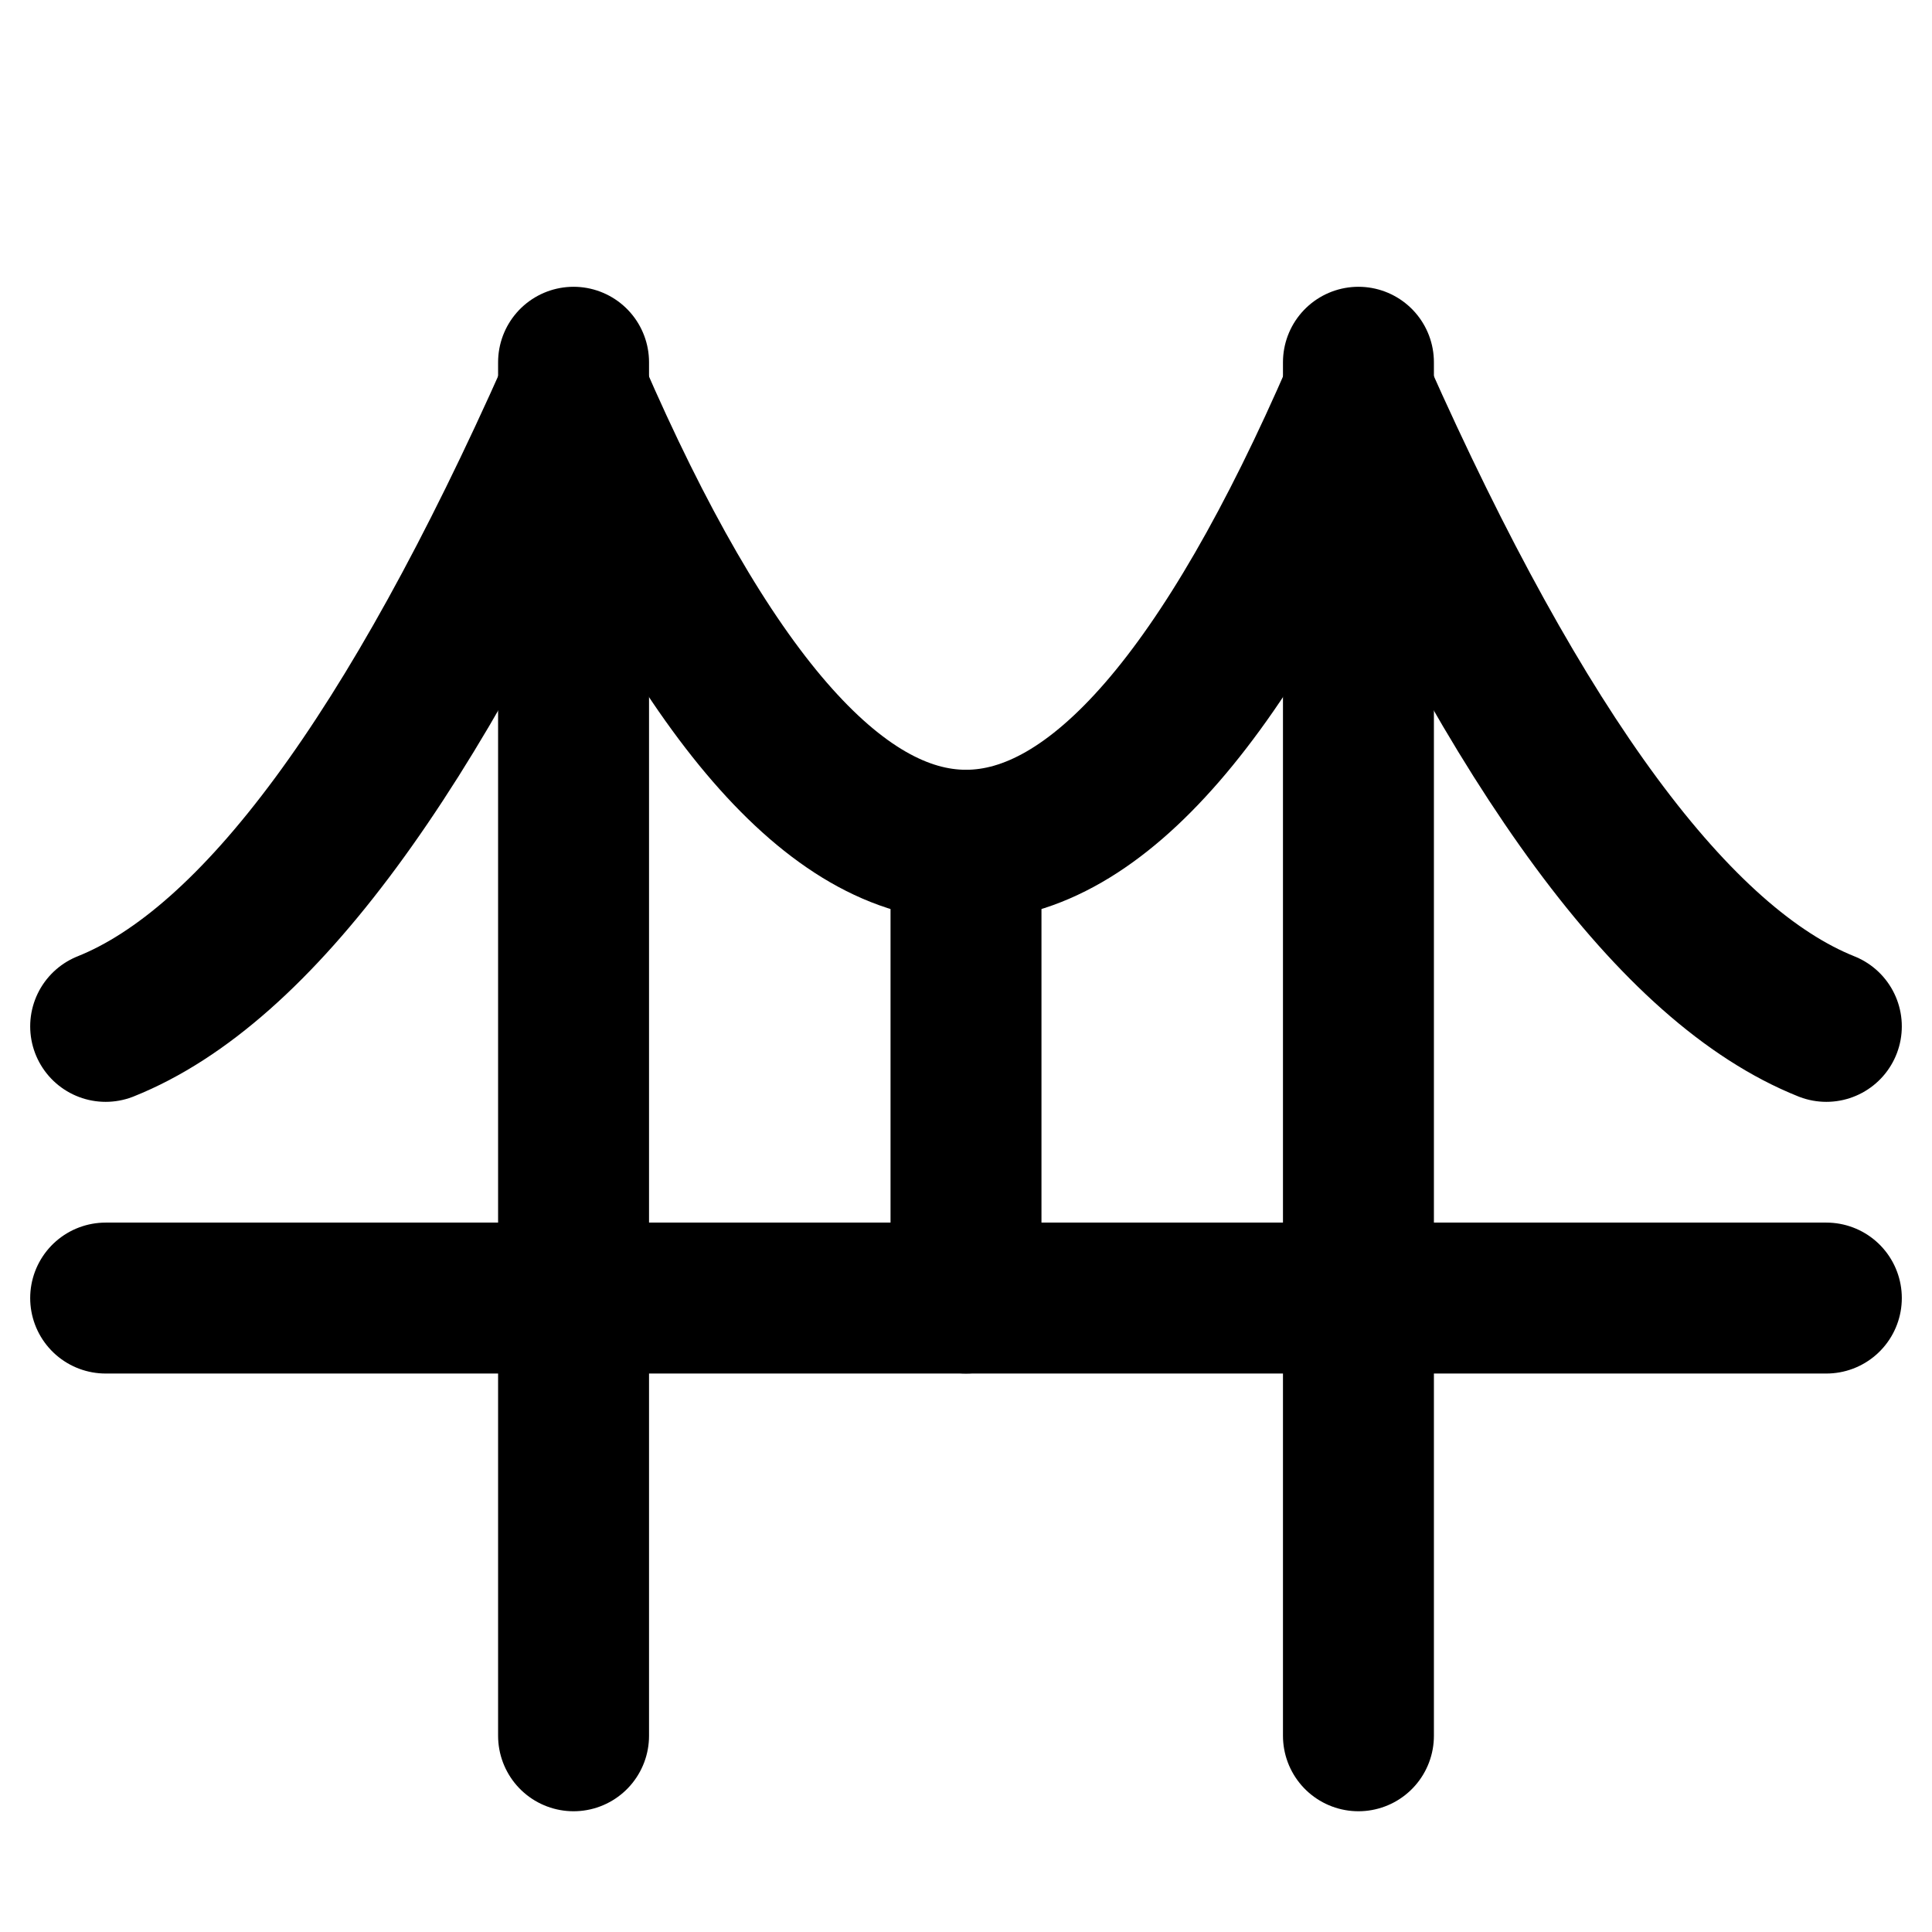
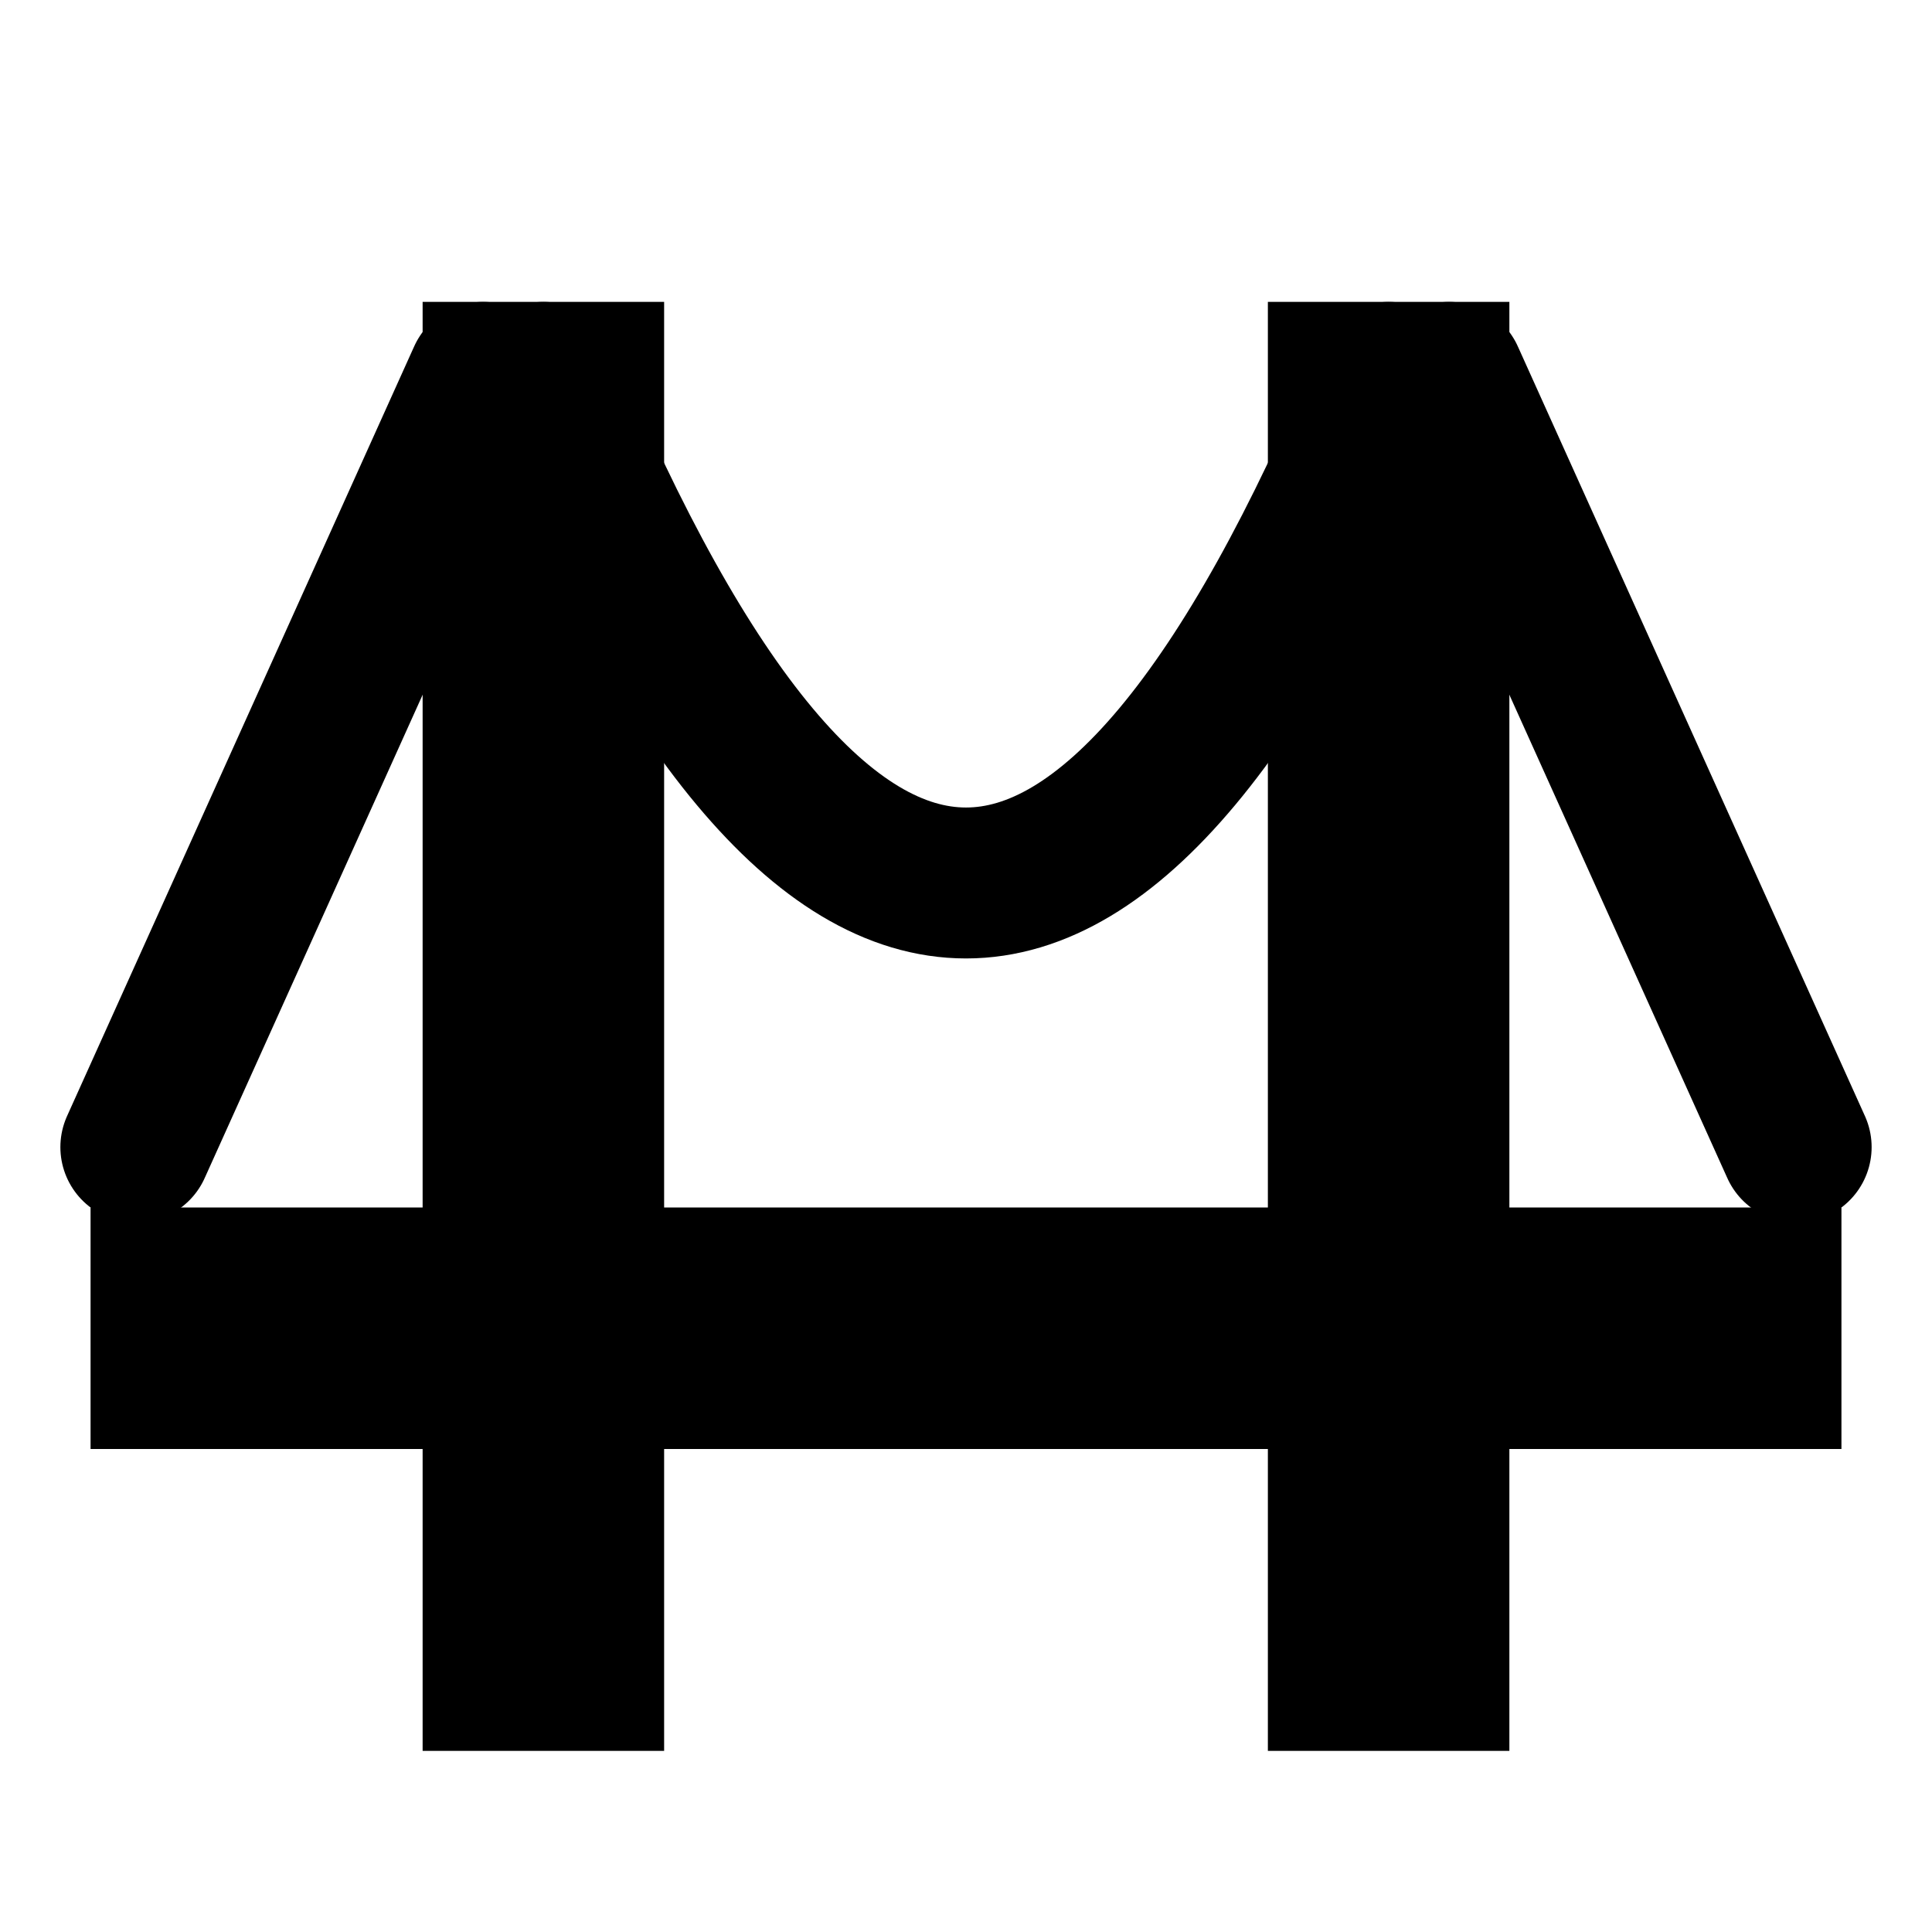
<svg xmlns="http://www.w3.org/2000/svg" viewBox="0 0 64 64" fill="none" stroke="currentColor" stroke-width="5" stroke-linecap="round" stroke-linejoin="round">
-   <path d="M3.5 43H60.5" />
-   <path d="M19 12V57.5M45 12V57.5" />
-   <path d="M19 13Q32 43 45 13" />
-   <path d="M19 13Q11 31 3.5 34M45 13Q53 31 60.5 34" />
-   <path d="M32 28V43" />
+   <path fill="currentColor" stroke="none" d="M3 40H61V48H3Z" />
+   <path fill="currentColor" stroke="none" d="M14 10H22V58H14ZM42 10H50V58H42Z" />
+   <path d="M18 12.5Q32 46 46 12.5" />
+   <path d="M16 12.5L4.5 38M48 12.5L59.5 38" />
</svg>
